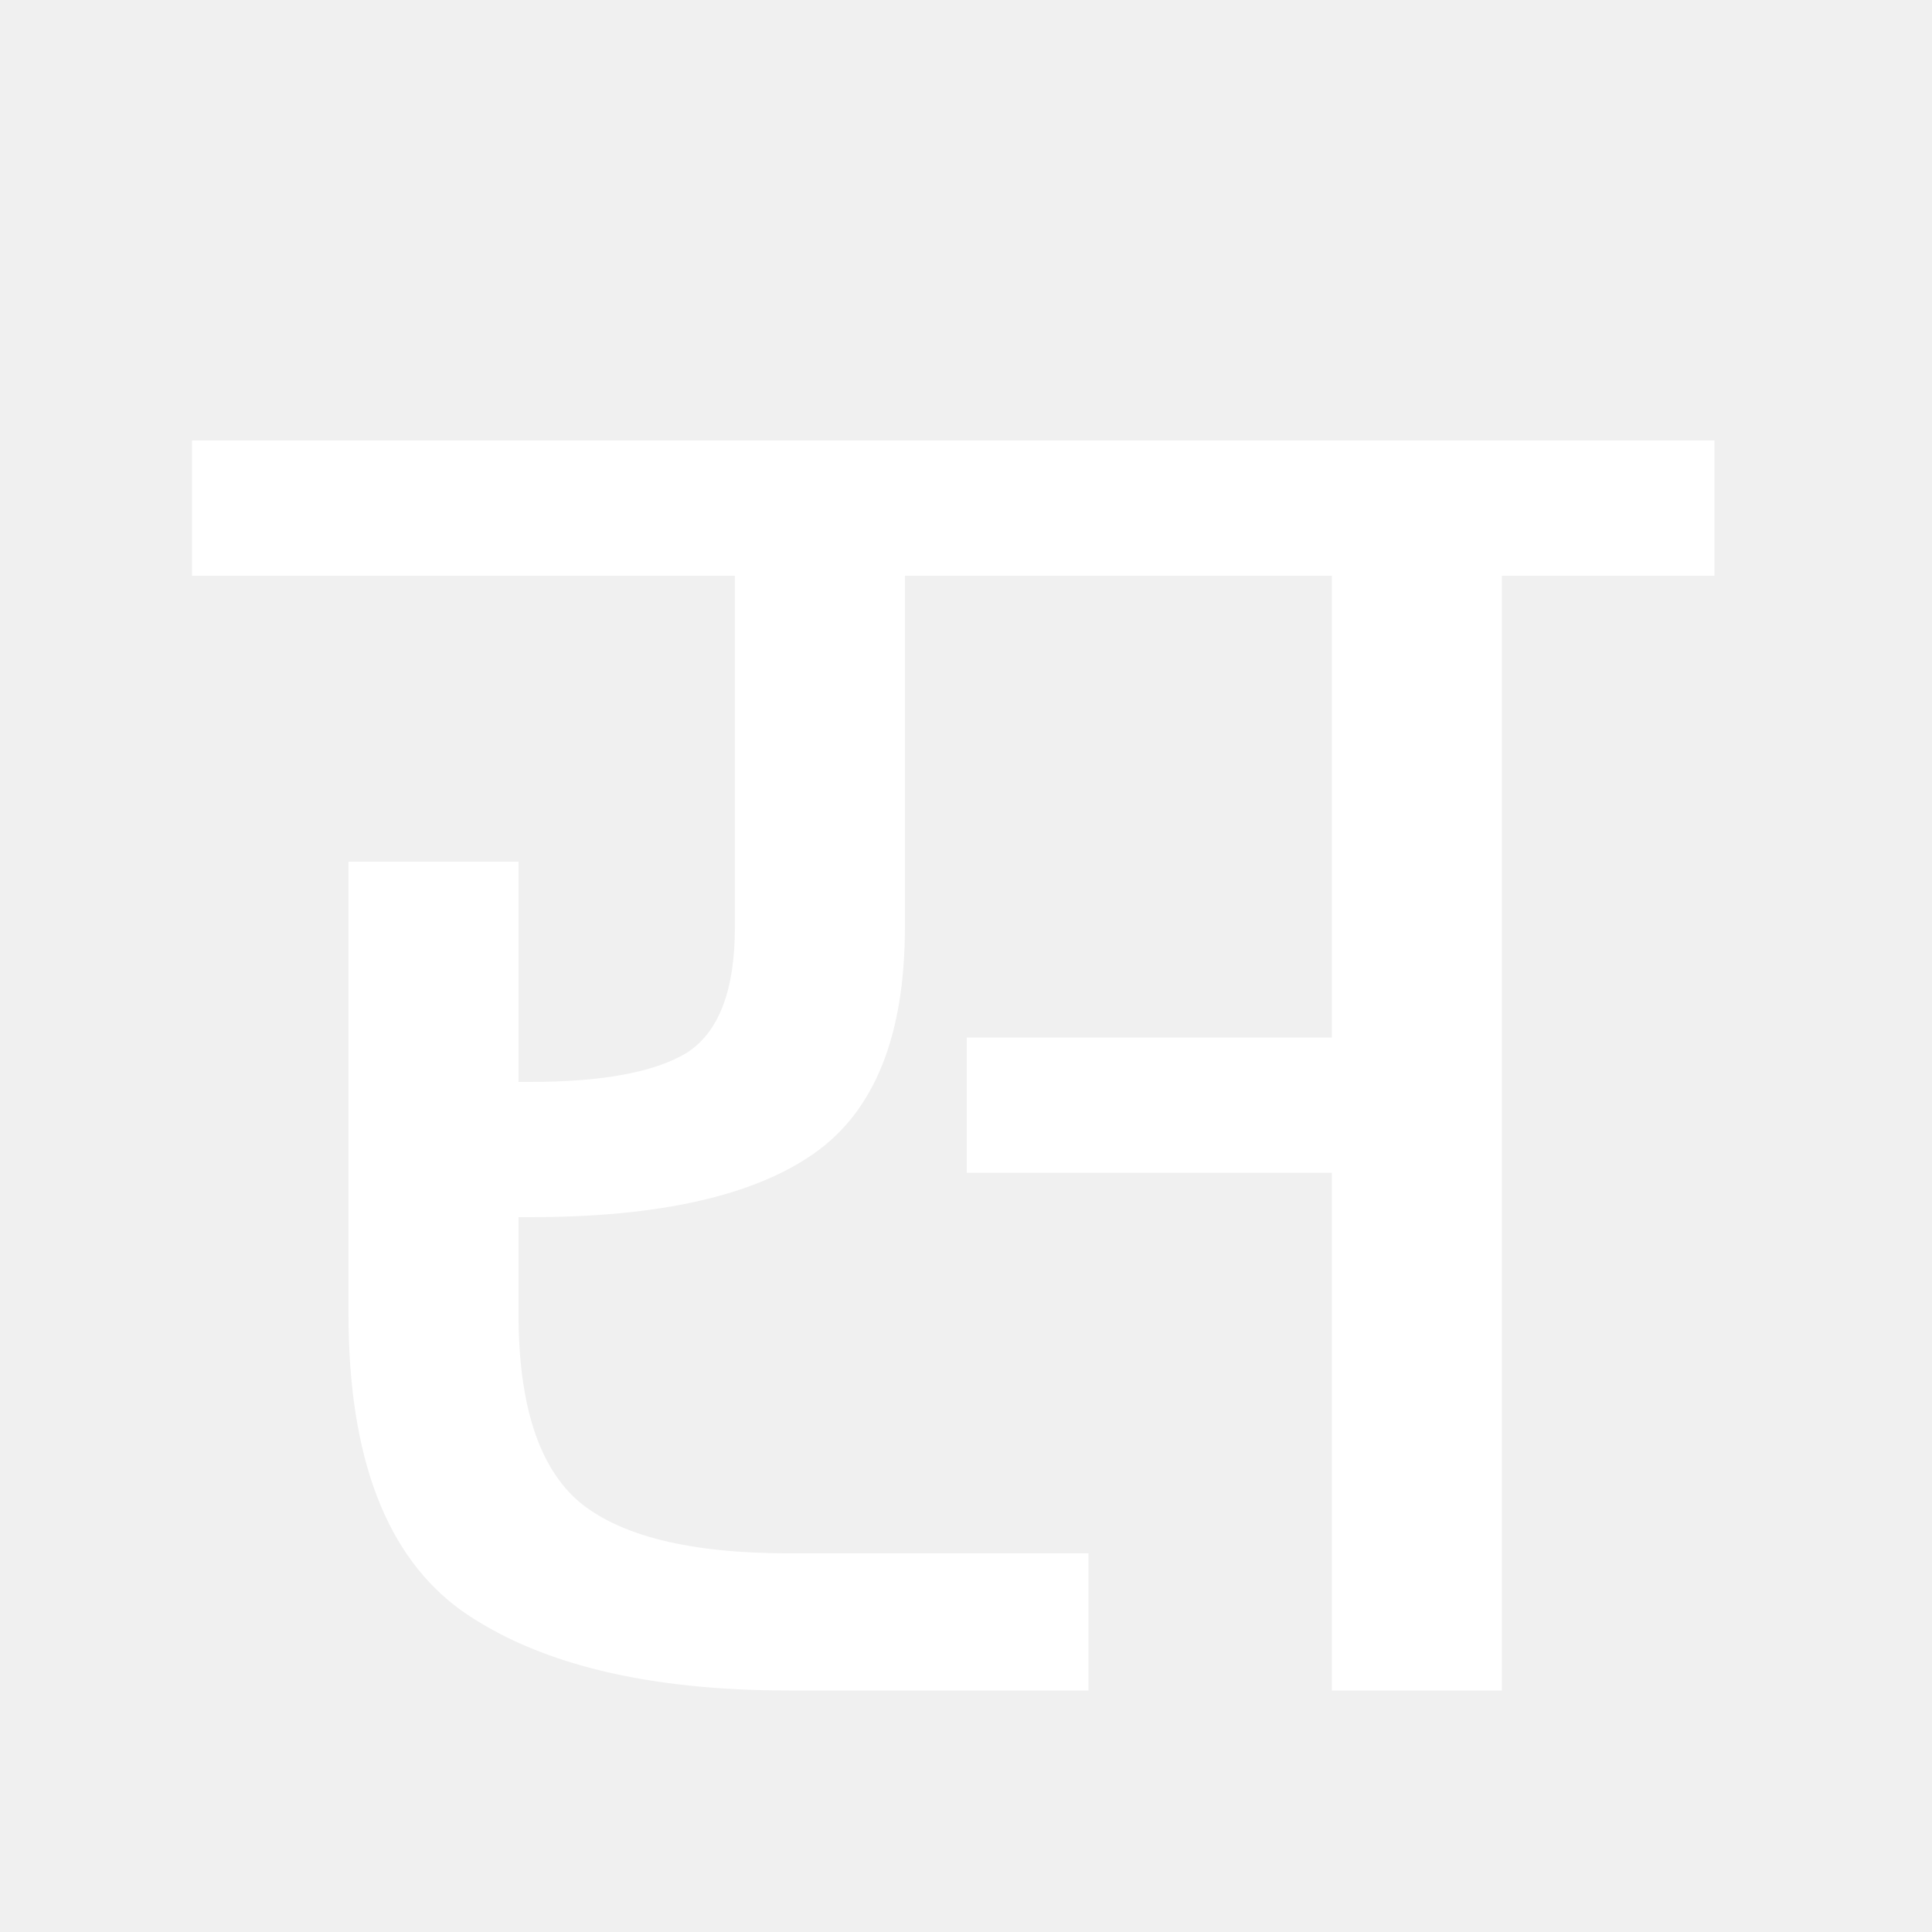
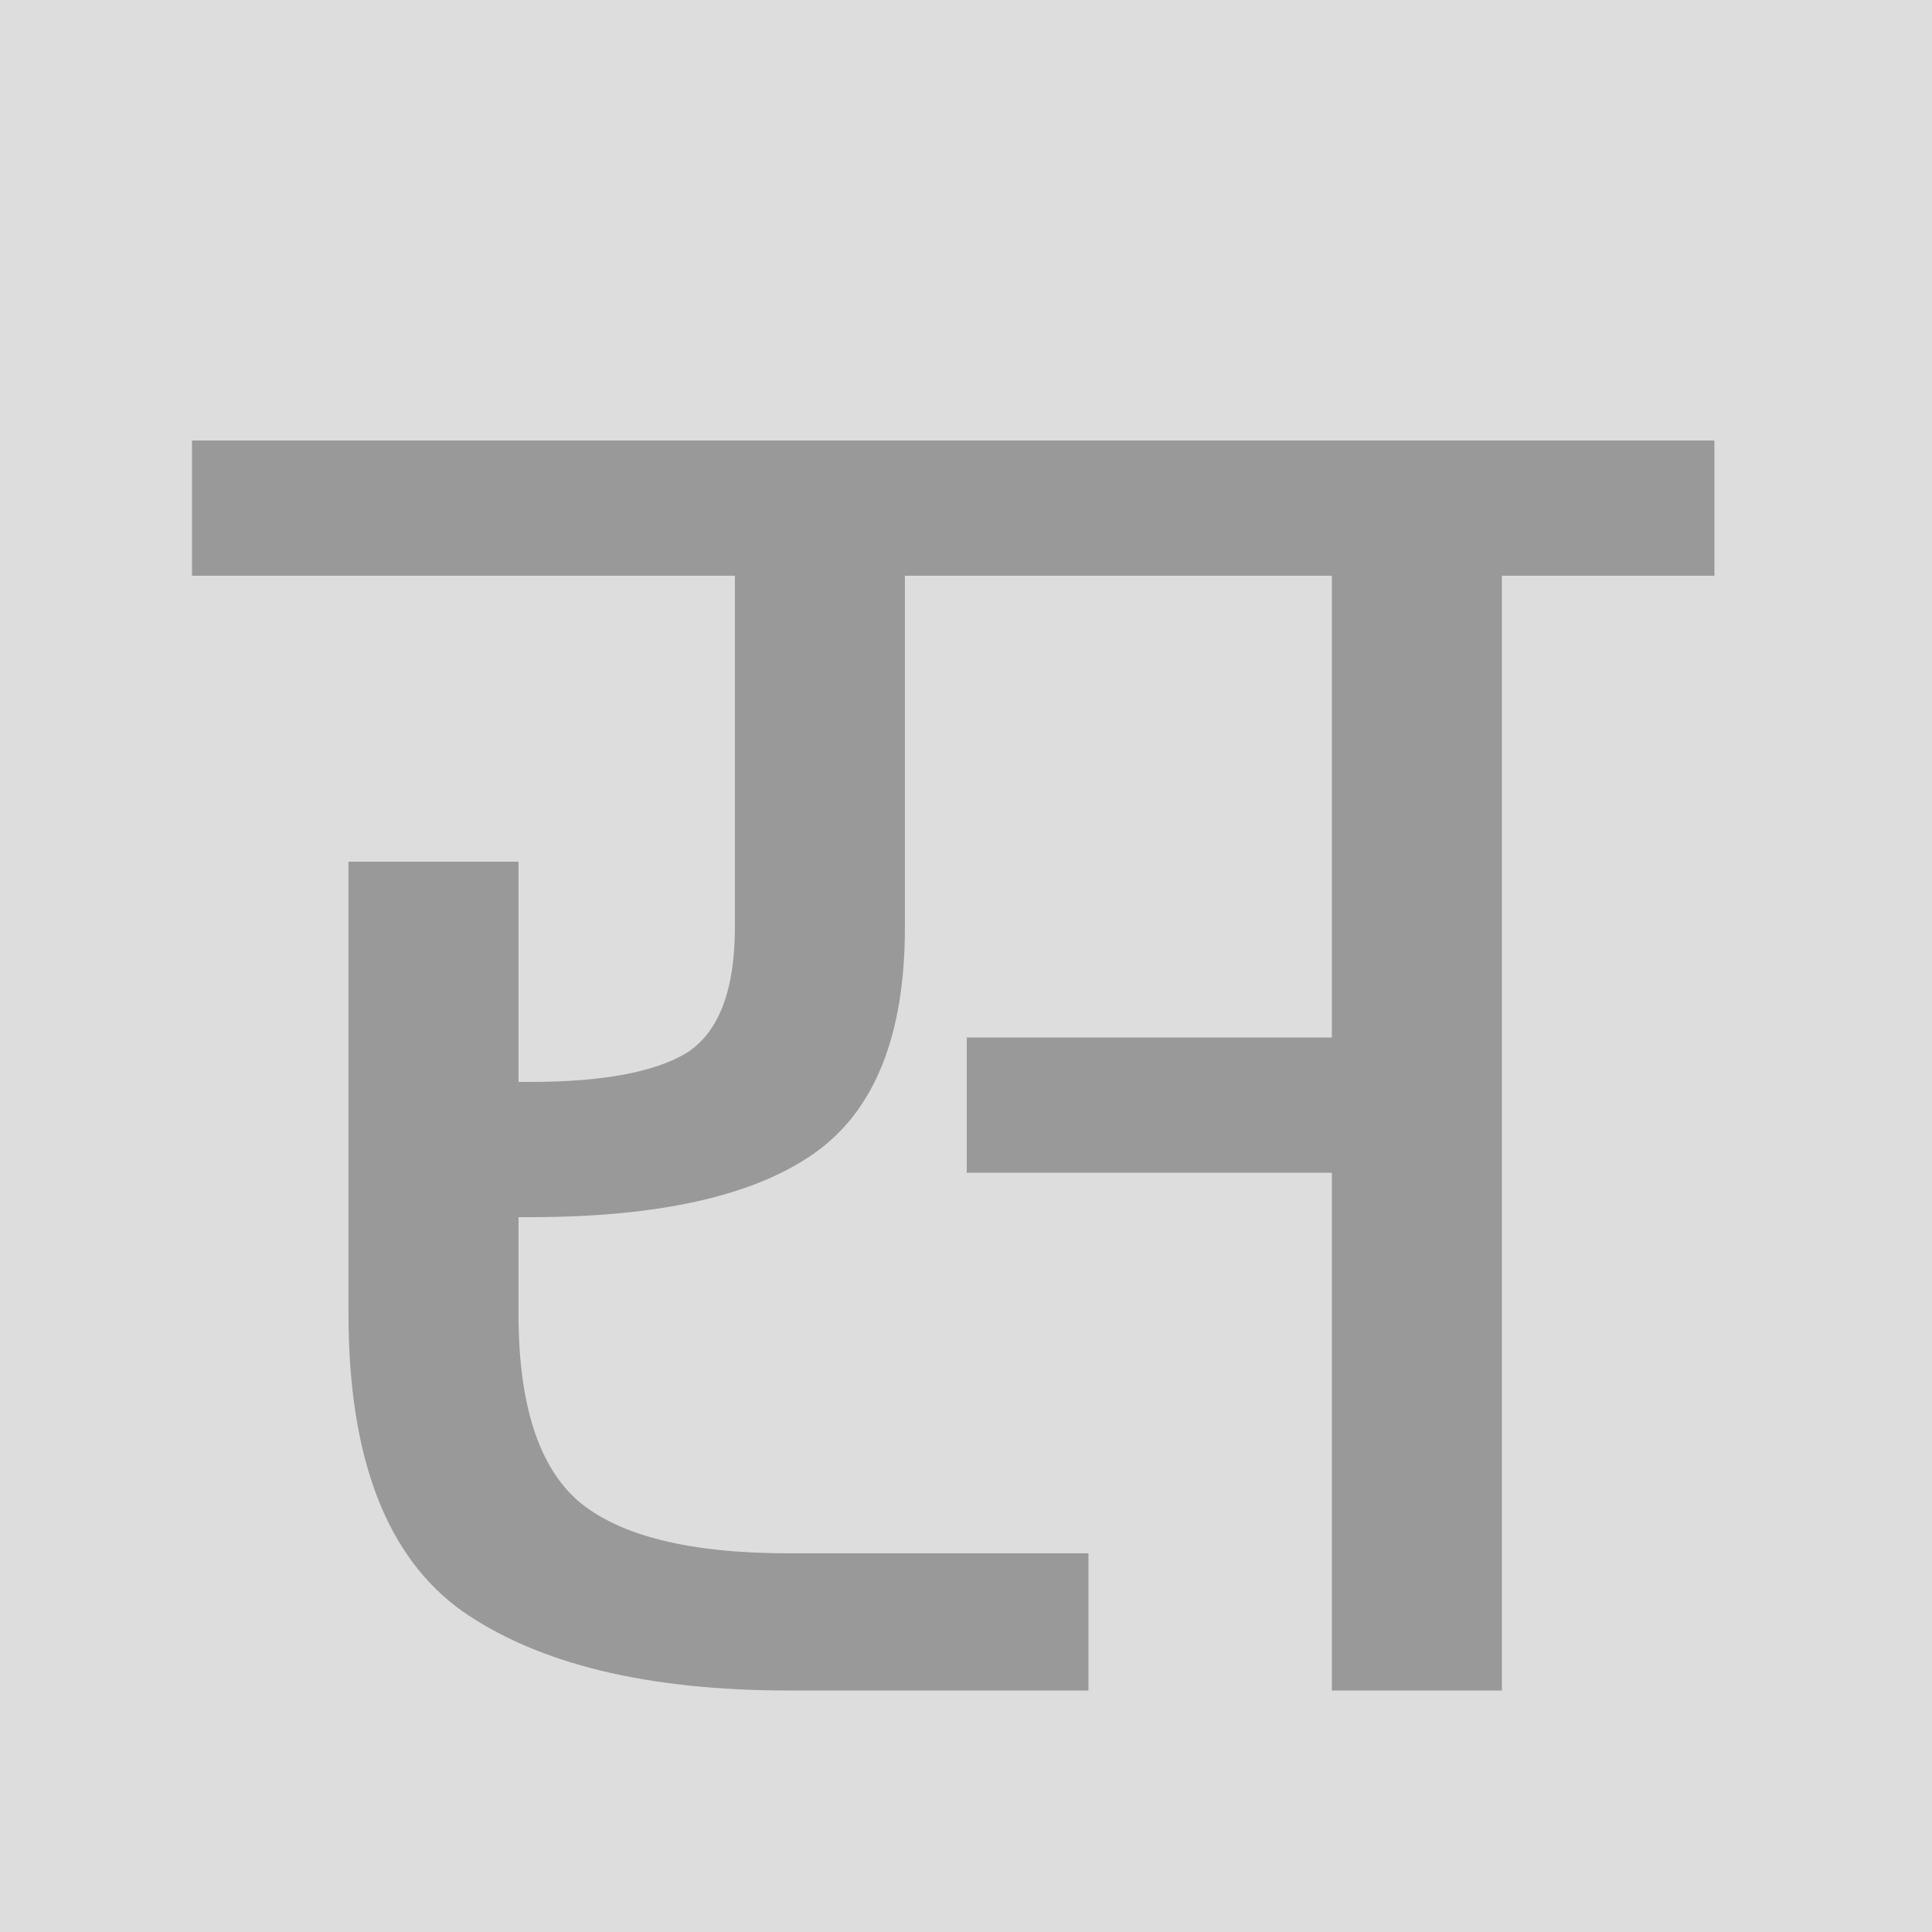
<svg xmlns="http://www.w3.org/2000/svg" width="64" height="64" viewBox="0 0 64 64" fill="none">
-   <rect width="64" height="64" fill="none" />
-   <rect x="-258" y="-332" width="1920" height="4493" fill="white" fill-opacity="0" />
-   <path d="M56.792 14.592V19.072H49.752V56H44.12V38.848H32.024V34.368H44.12V19.072H29.976V30.72C29.976 34.304 28.973 36.8 26.968 38.208C24.963 39.616 21.827 40.32 17.56 40.32H17.176V43.52C17.176 46.507 17.837 48.576 19.16 49.728C20.525 50.88 22.851 51.456 26.136 51.456H36.056V56H26.136C21.443 56 17.837 55.125 15.32 53.376C12.803 51.584 11.544 48.299 11.544 43.52V28.544H17.176V35.84H17.56C19.949 35.84 21.677 35.52 22.744 34.88C23.811 34.197 24.344 32.811 24.344 30.72V19.072H6.36V14.592H56.792Z" fill="white" />
+   <rect width="64" height="64" fill="#DDD" />
+   <rect x="-258" y="-332" width="1920" height="4493" fill="none" fill-opacity="0" />
+   <path d="M56.792 14.592V19.072H49.752V56H44.12V38.848H32.024V34.368H44.12V19.072H29.976V30.72C29.976 34.304 28.973 36.8 26.968 38.208C24.963 39.616 21.827 40.32 17.56 40.32H17.176V43.52C17.176 46.507 17.837 48.576 19.16 49.728C20.525 50.88 22.851 51.456 26.136 51.456H36.056V56H26.136C21.443 56 17.837 55.125 15.32 53.376C12.803 51.584 11.544 48.299 11.544 43.52V28.544H17.176V35.84H17.56C19.949 35.84 21.677 35.52 22.744 34.88C23.811 34.197 24.344 32.811 24.344 30.72V19.072H6.36V14.592H56.792Z" fill="#999" />
</svg>
